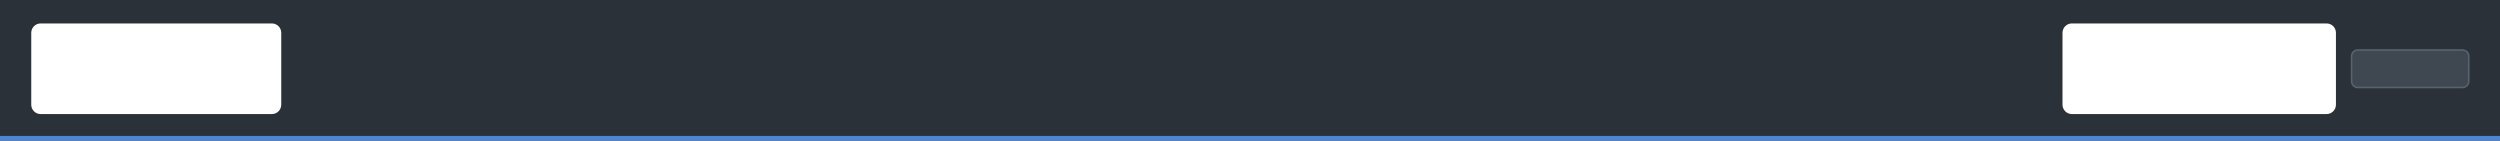
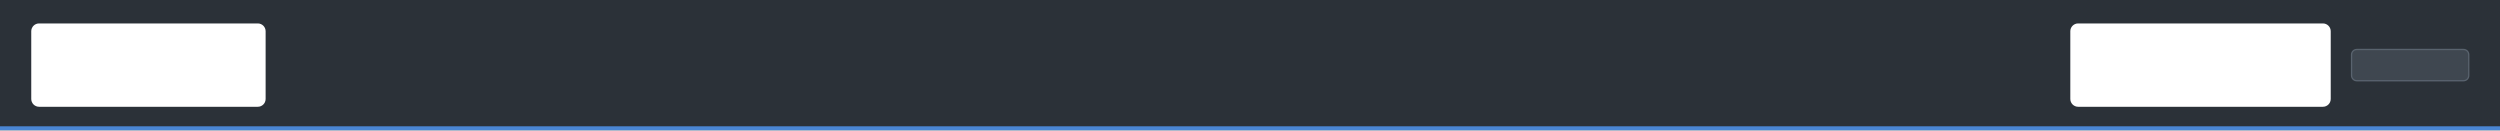
- <svg xmlns="http://www.w3.org/2000/svg" width="1600" height="90" viewBox="0 0 1600 90" role="img">
-   <rect width="1600" height="90" fill="#2B3138" />
-   <rect y="87" width="1600" height="3" fill="#4A86D4" />
-   <rect x="20" y="15" width="160" height="58" rx="6" fill="#FFFFFF" />
-   <rect x="1320" y="15" width="175" height="58" rx="6" fill="#FFFFFF" />
-   <rect x="1505" y="32" width="75" height="24" rx="4" fill="#3F4750" stroke="#59636E" stroke-width="1" />
+ <svg xmlns="http://www.w3.org/2000/svg" width="1920" height="100" viewBox="0 0 1920 100" role="img">
+   <rect width="1920" height="100" fill="#2B3138" />
+   <rect y="97" width="1920" height="3" fill="#4A86D4" />
+   <rect x="24" y="18" width="180" height="64" rx="6" fill="#FFFFFF" />
+   <rect x="1590" y="18" width="200" height="64" rx="6" fill="#FFFFFF" />
+   <rect x="1806" y="38" width="90" height="24" rx="4" fill="#3F4750" stroke="#59636E" stroke-width="1" />
</svg>
